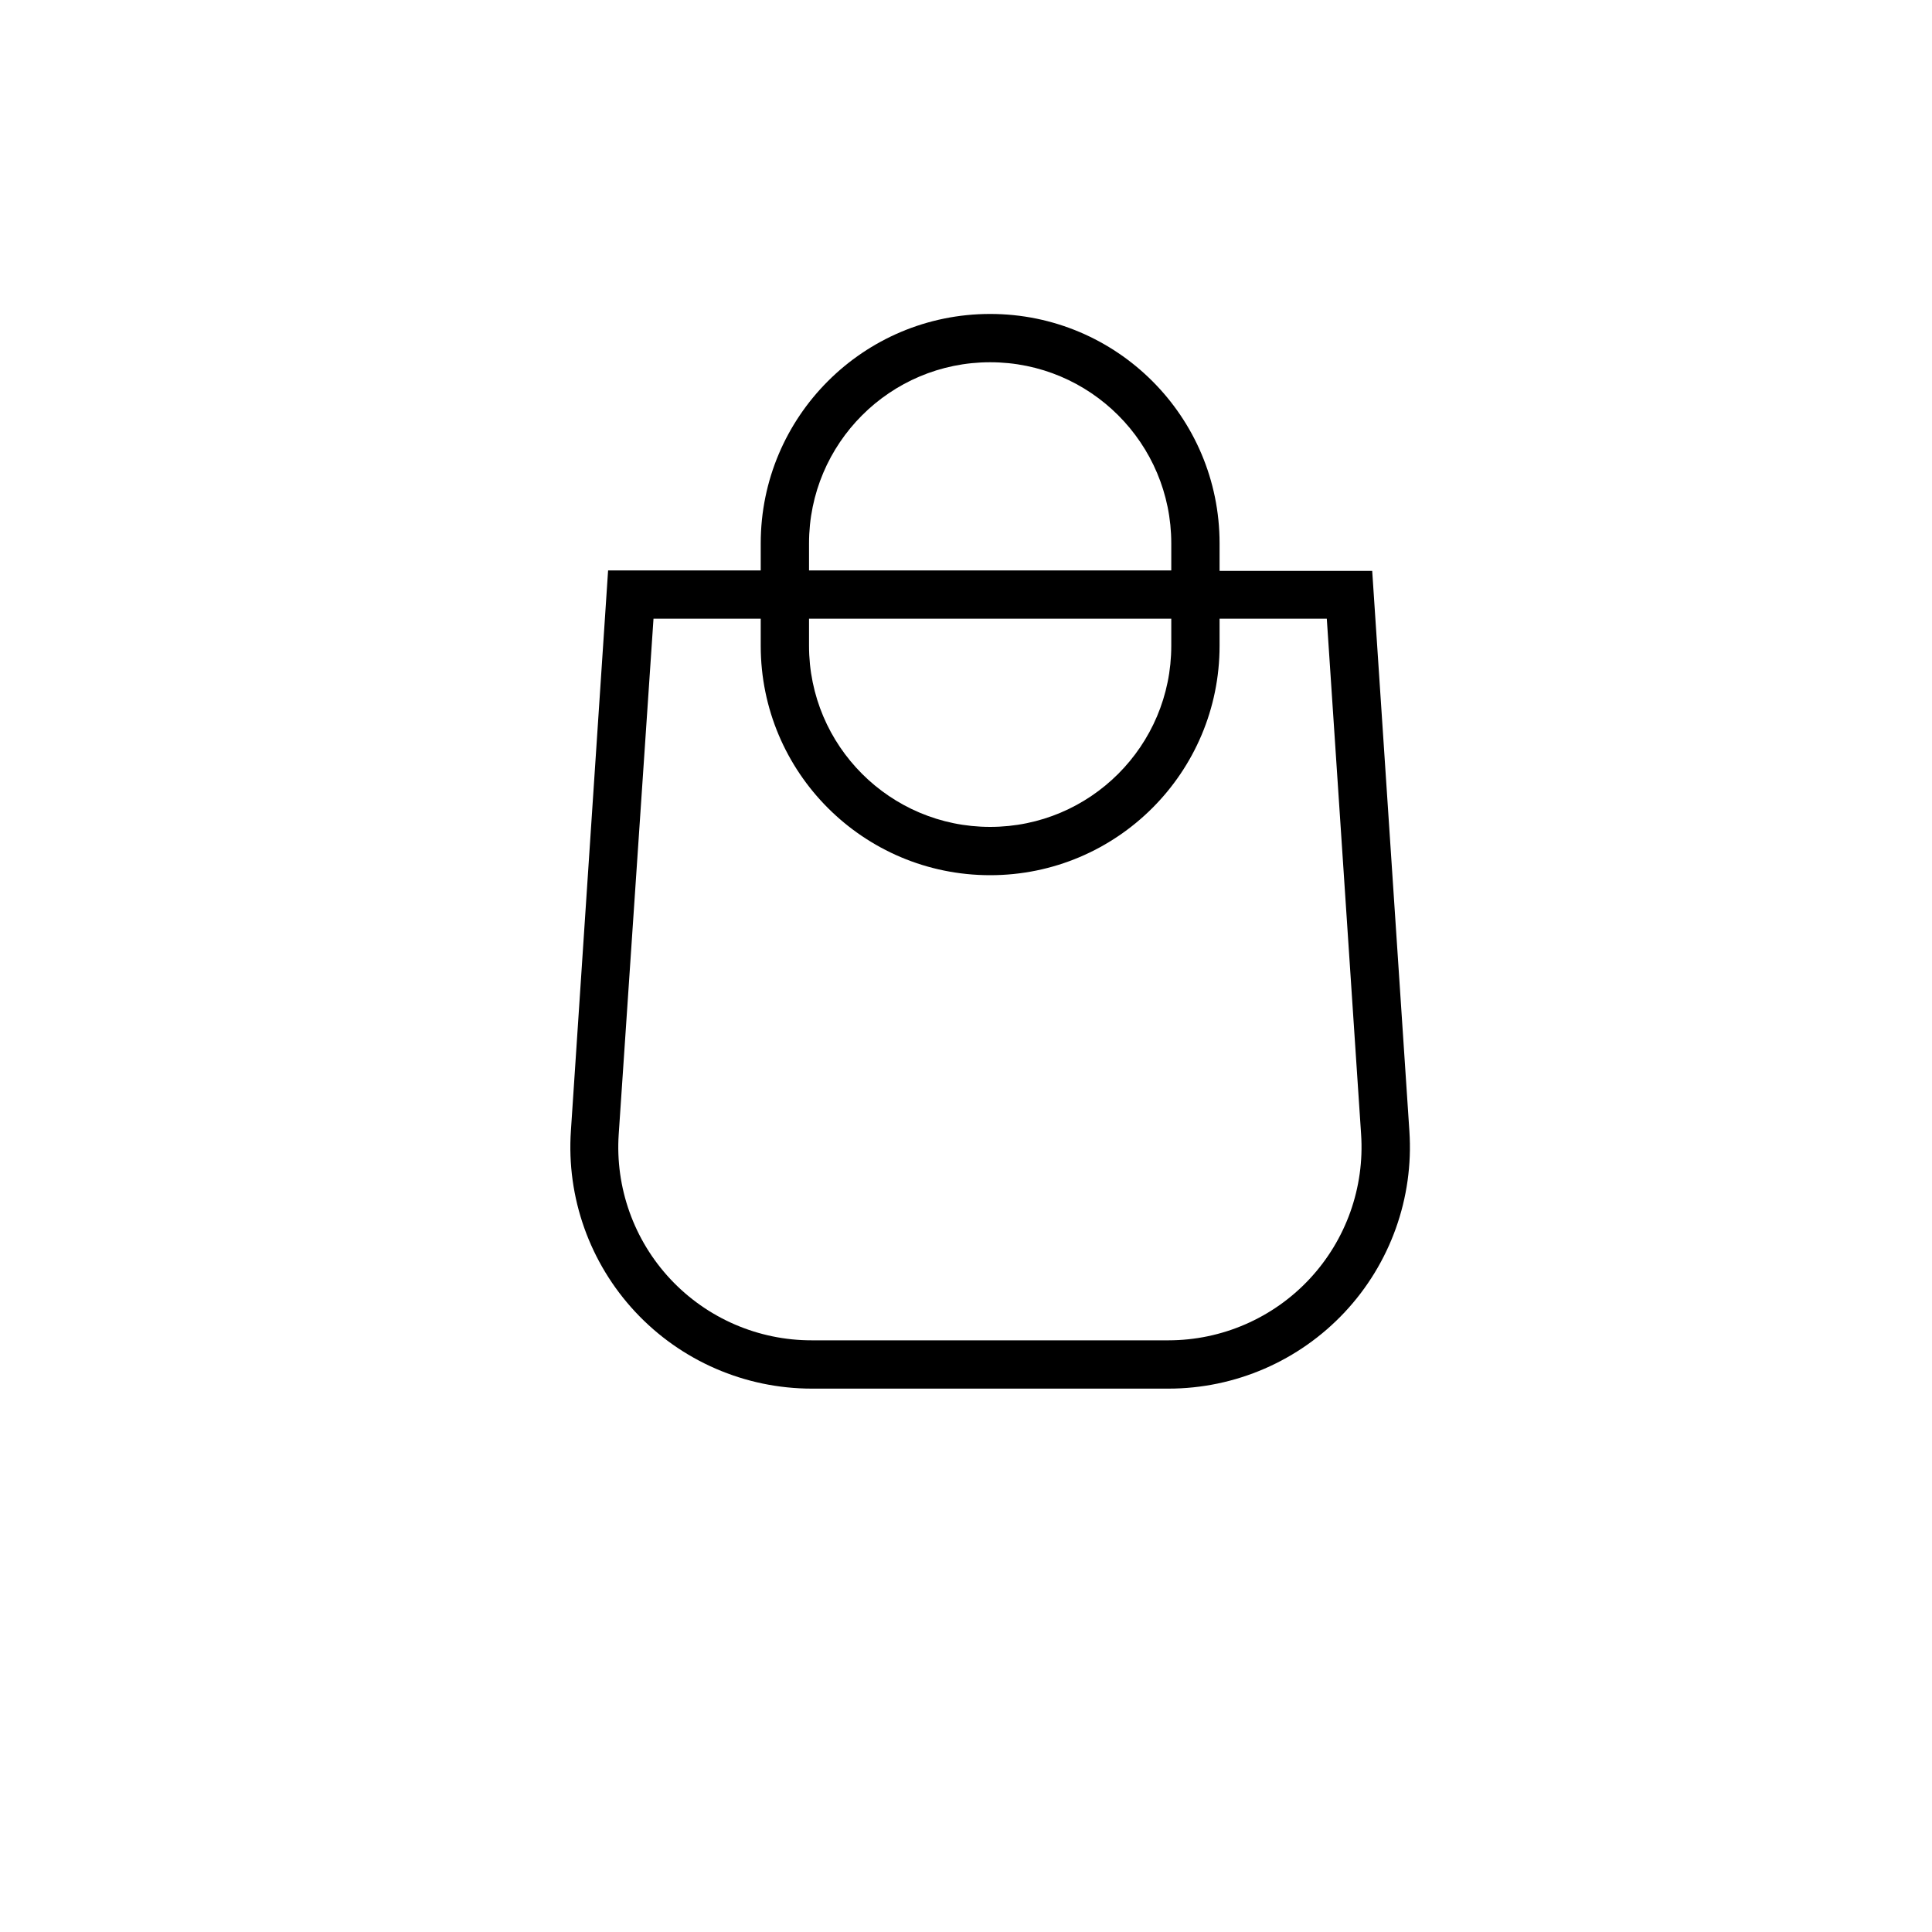
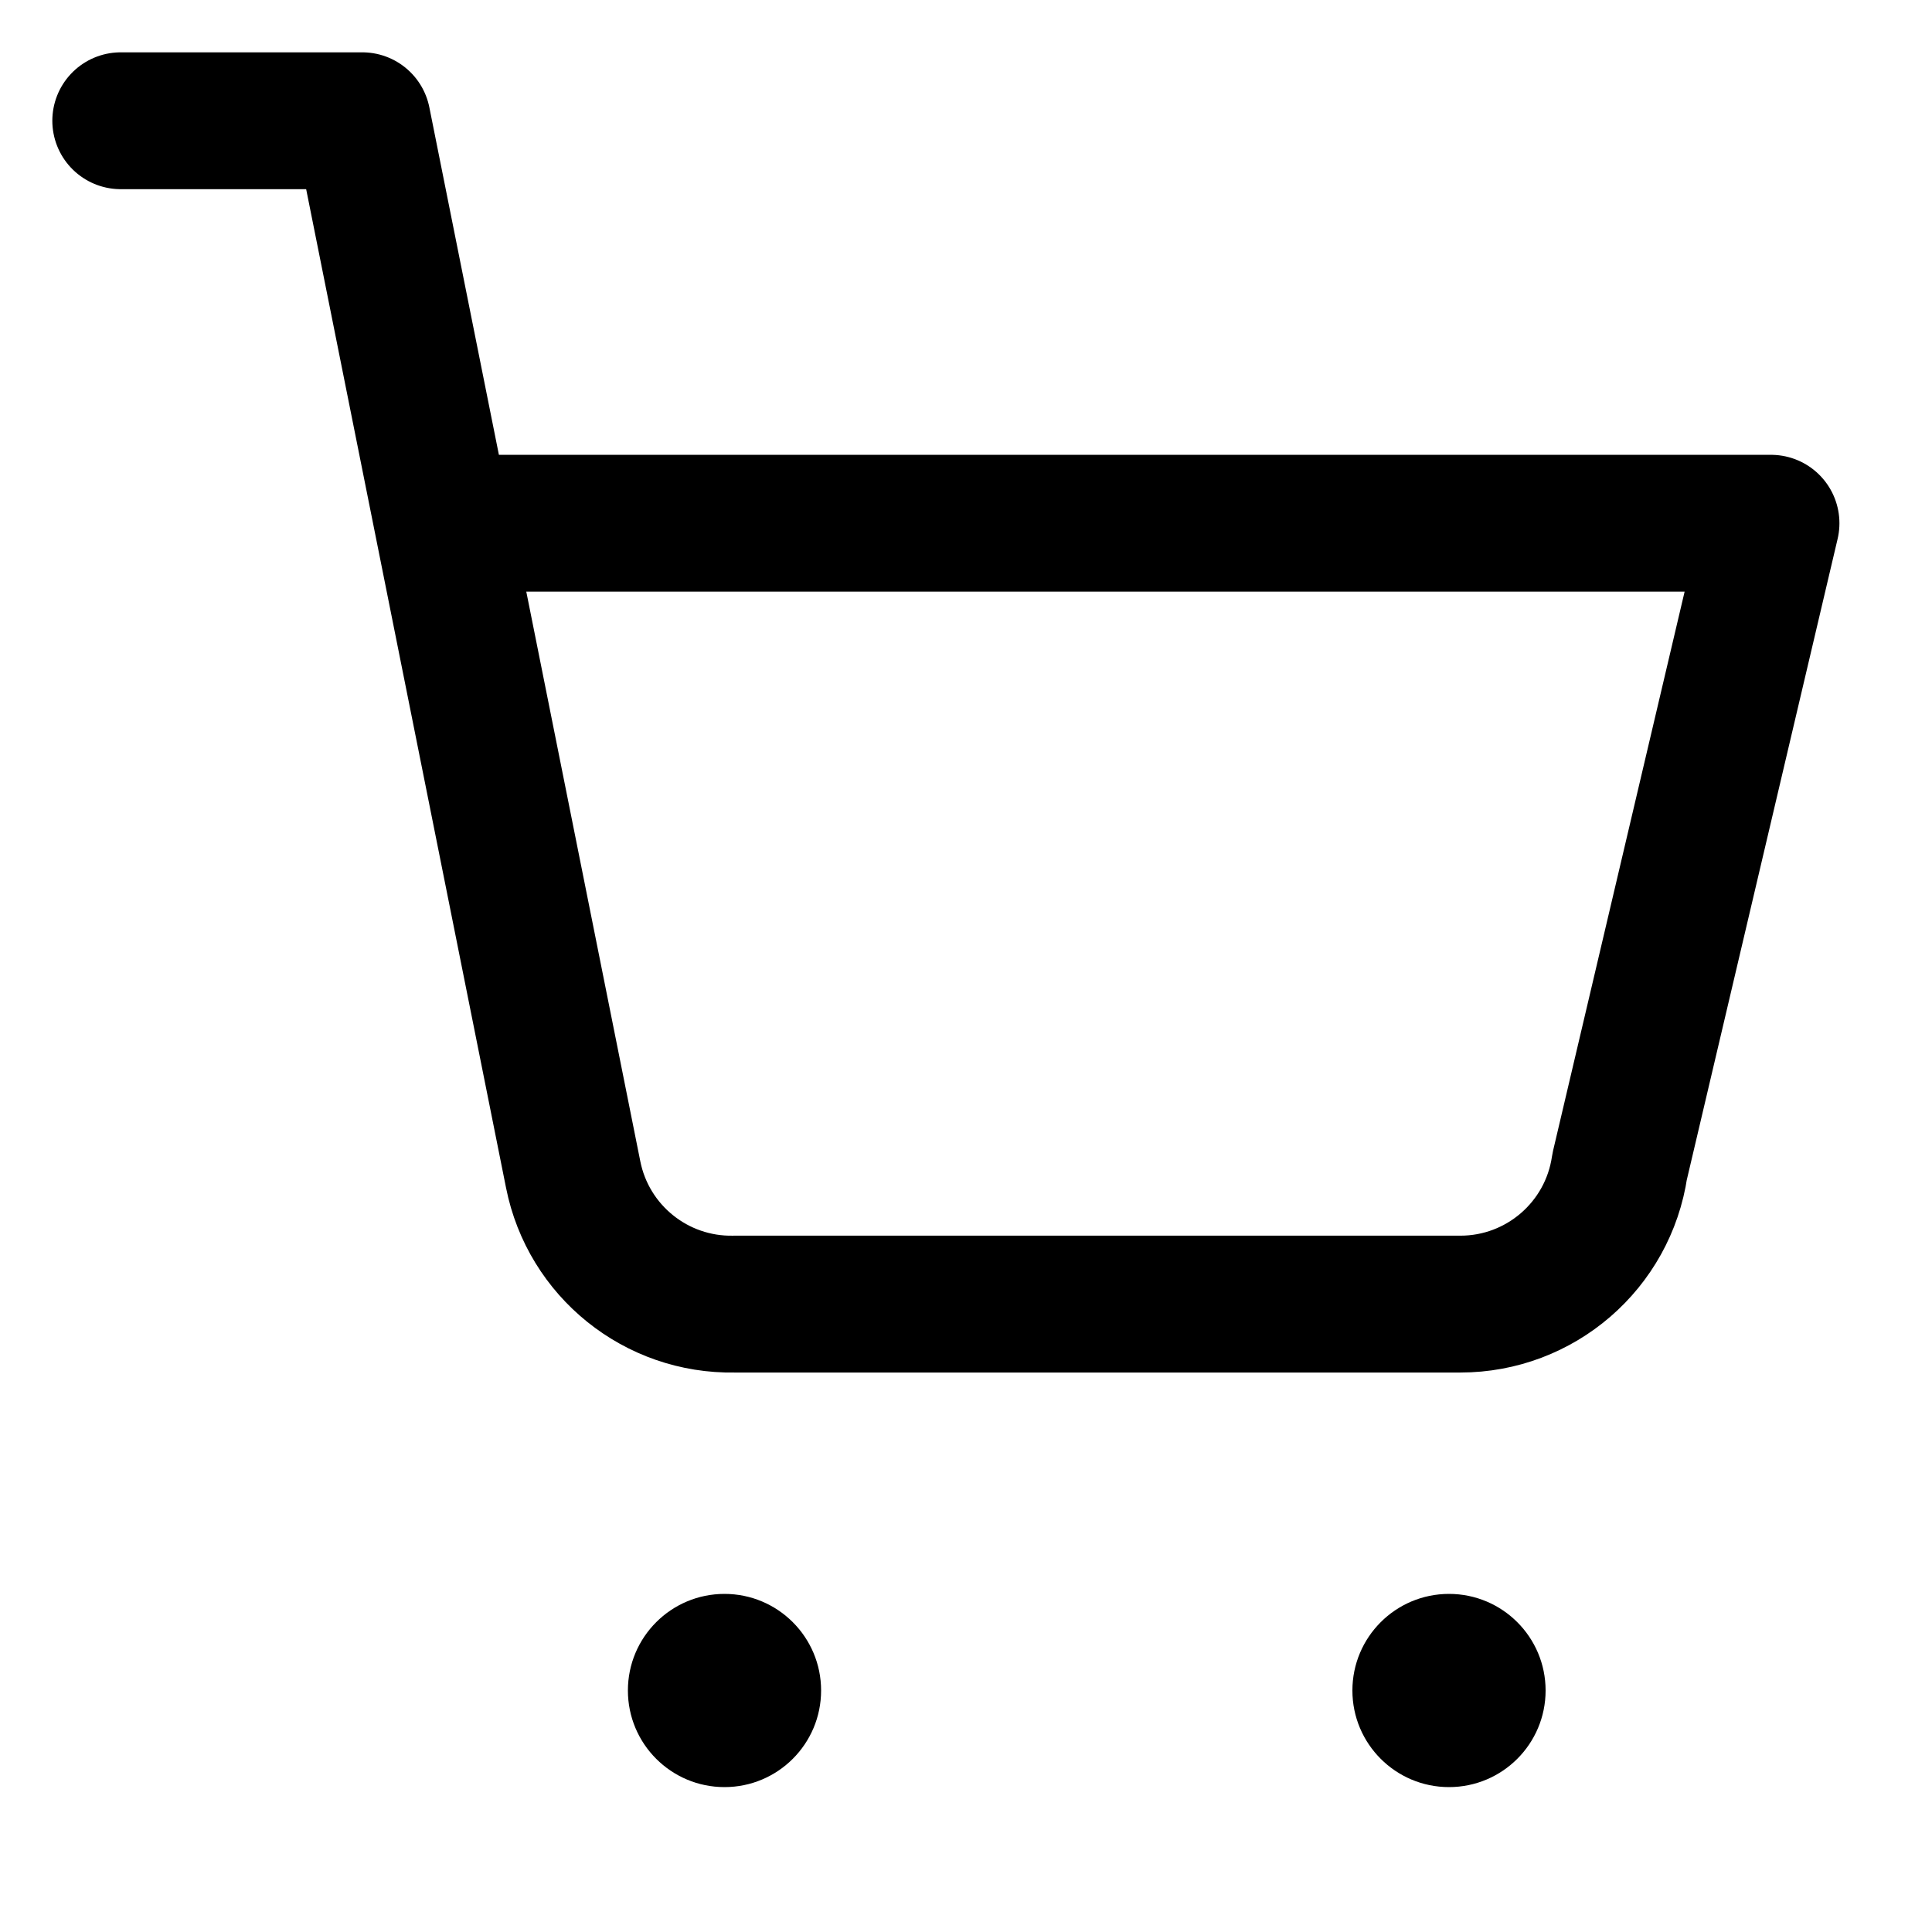
- <svg xmlns="http://www.w3.org/2000/svg" fill="none" class="icon icon-cart" viewBox="0 0 40 40">
-   <path fill="currentColor" fill-rule="evenodd" d="M20.5 6.5a4.75 4.75 0 0 0-4.75 4.75v.56h-3.16l-.77 11.6a5 5 0 0 0 4.99 5.34h7.38a5 5 0 0 0 4.99-5.33l-.77-11.6h-3.16v-.57A4.75 4.75 0 0 0 20.5 6.5m3.75 5.31v-.56a3.75 3.75 0 1 0-7.5 0v.56zm-7.5 1h7.5v.56a3.75 3.75 0 1 1-7.5 0zm-1 0v.56a4.75 4.75 0 1 0 9.5 0v-.56h2.22l.71 10.67a4 4 0 0 1-3.99 4.27h-7.38a4 4 0 0 1-4-4.27l.72-10.67z" />
+ <svg xmlns="http://www.w3.org/2000/svg" fill="none" class="icon icon-cart" viewBox="0 0 24 24" stroke="currentColor" stroke-width="1.7" stroke-linecap="round" stroke-linejoin="round">
+   <path d="M1.5 1.5h3l2.62 13.09a2 2 0 0 0 2 1.61h9.02a2 2 0 0 0 1.98-1.71L22 6.5H5.7" />
+   <circle cx="9" cy="21" r="1.2" fill="currentColor" stroke="none" />
+   <circle cx="18" cy="21" r="1.2" fill="currentColor" stroke="none" />
</svg>
